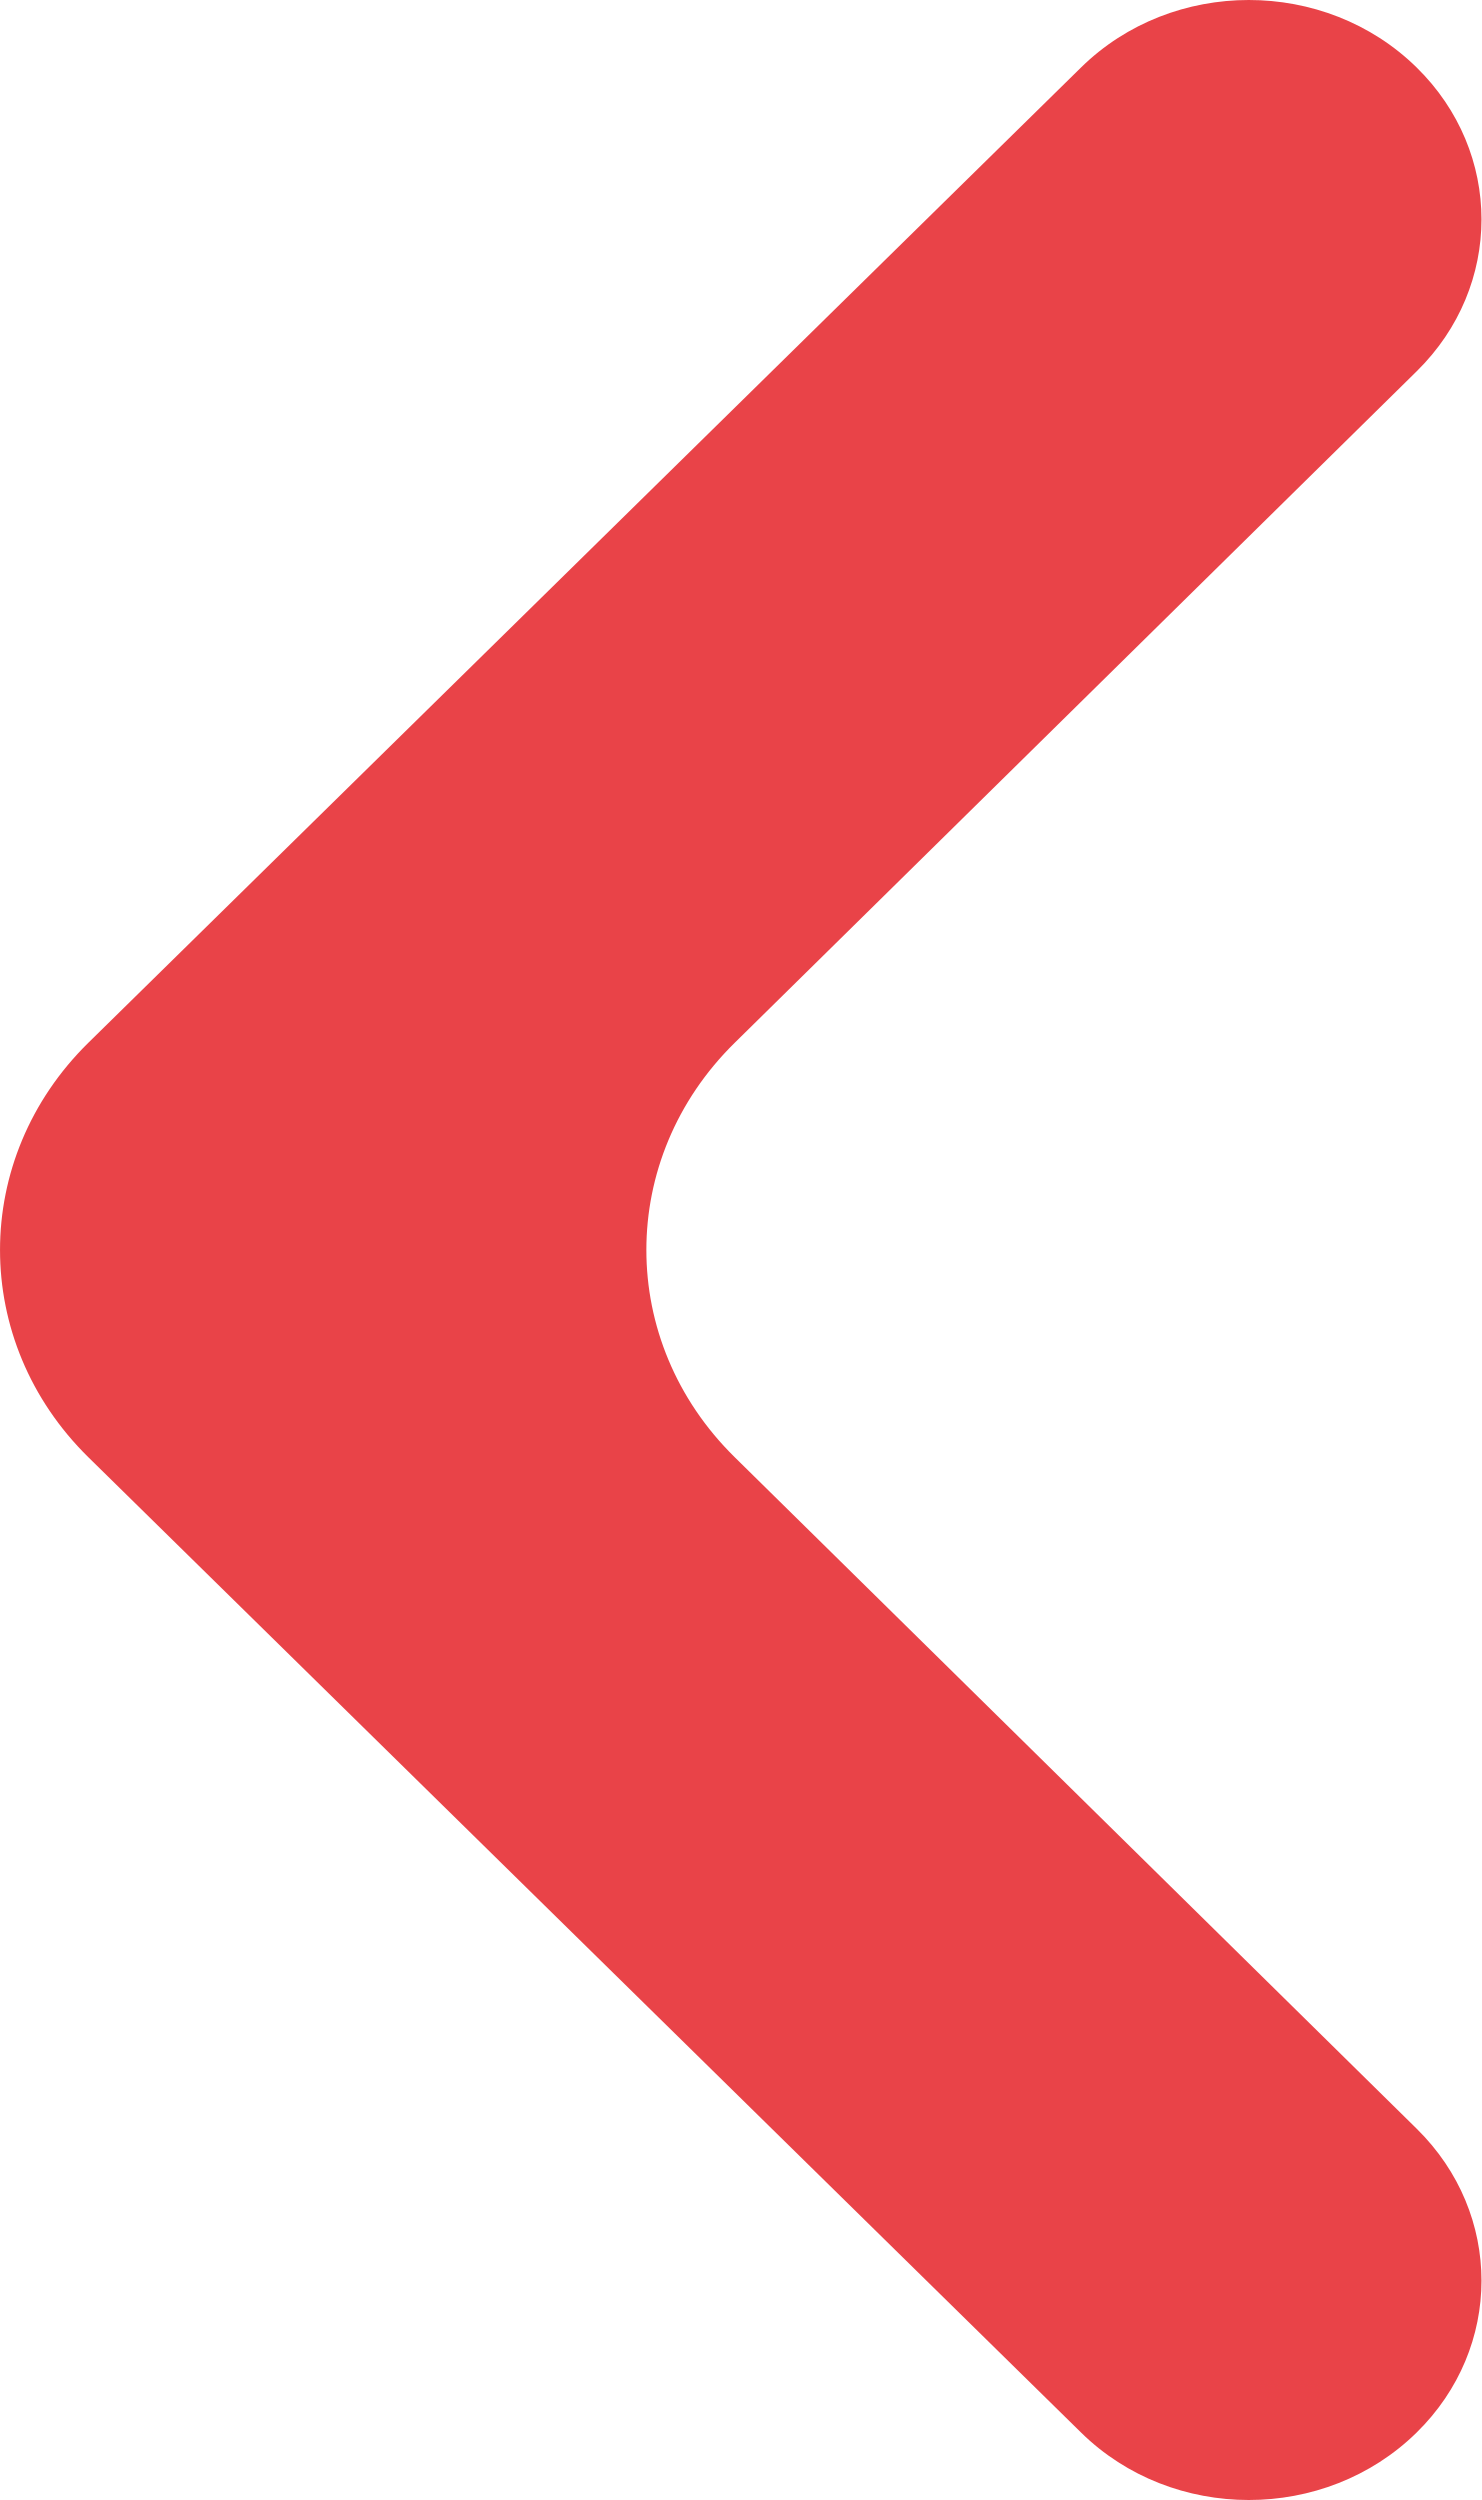
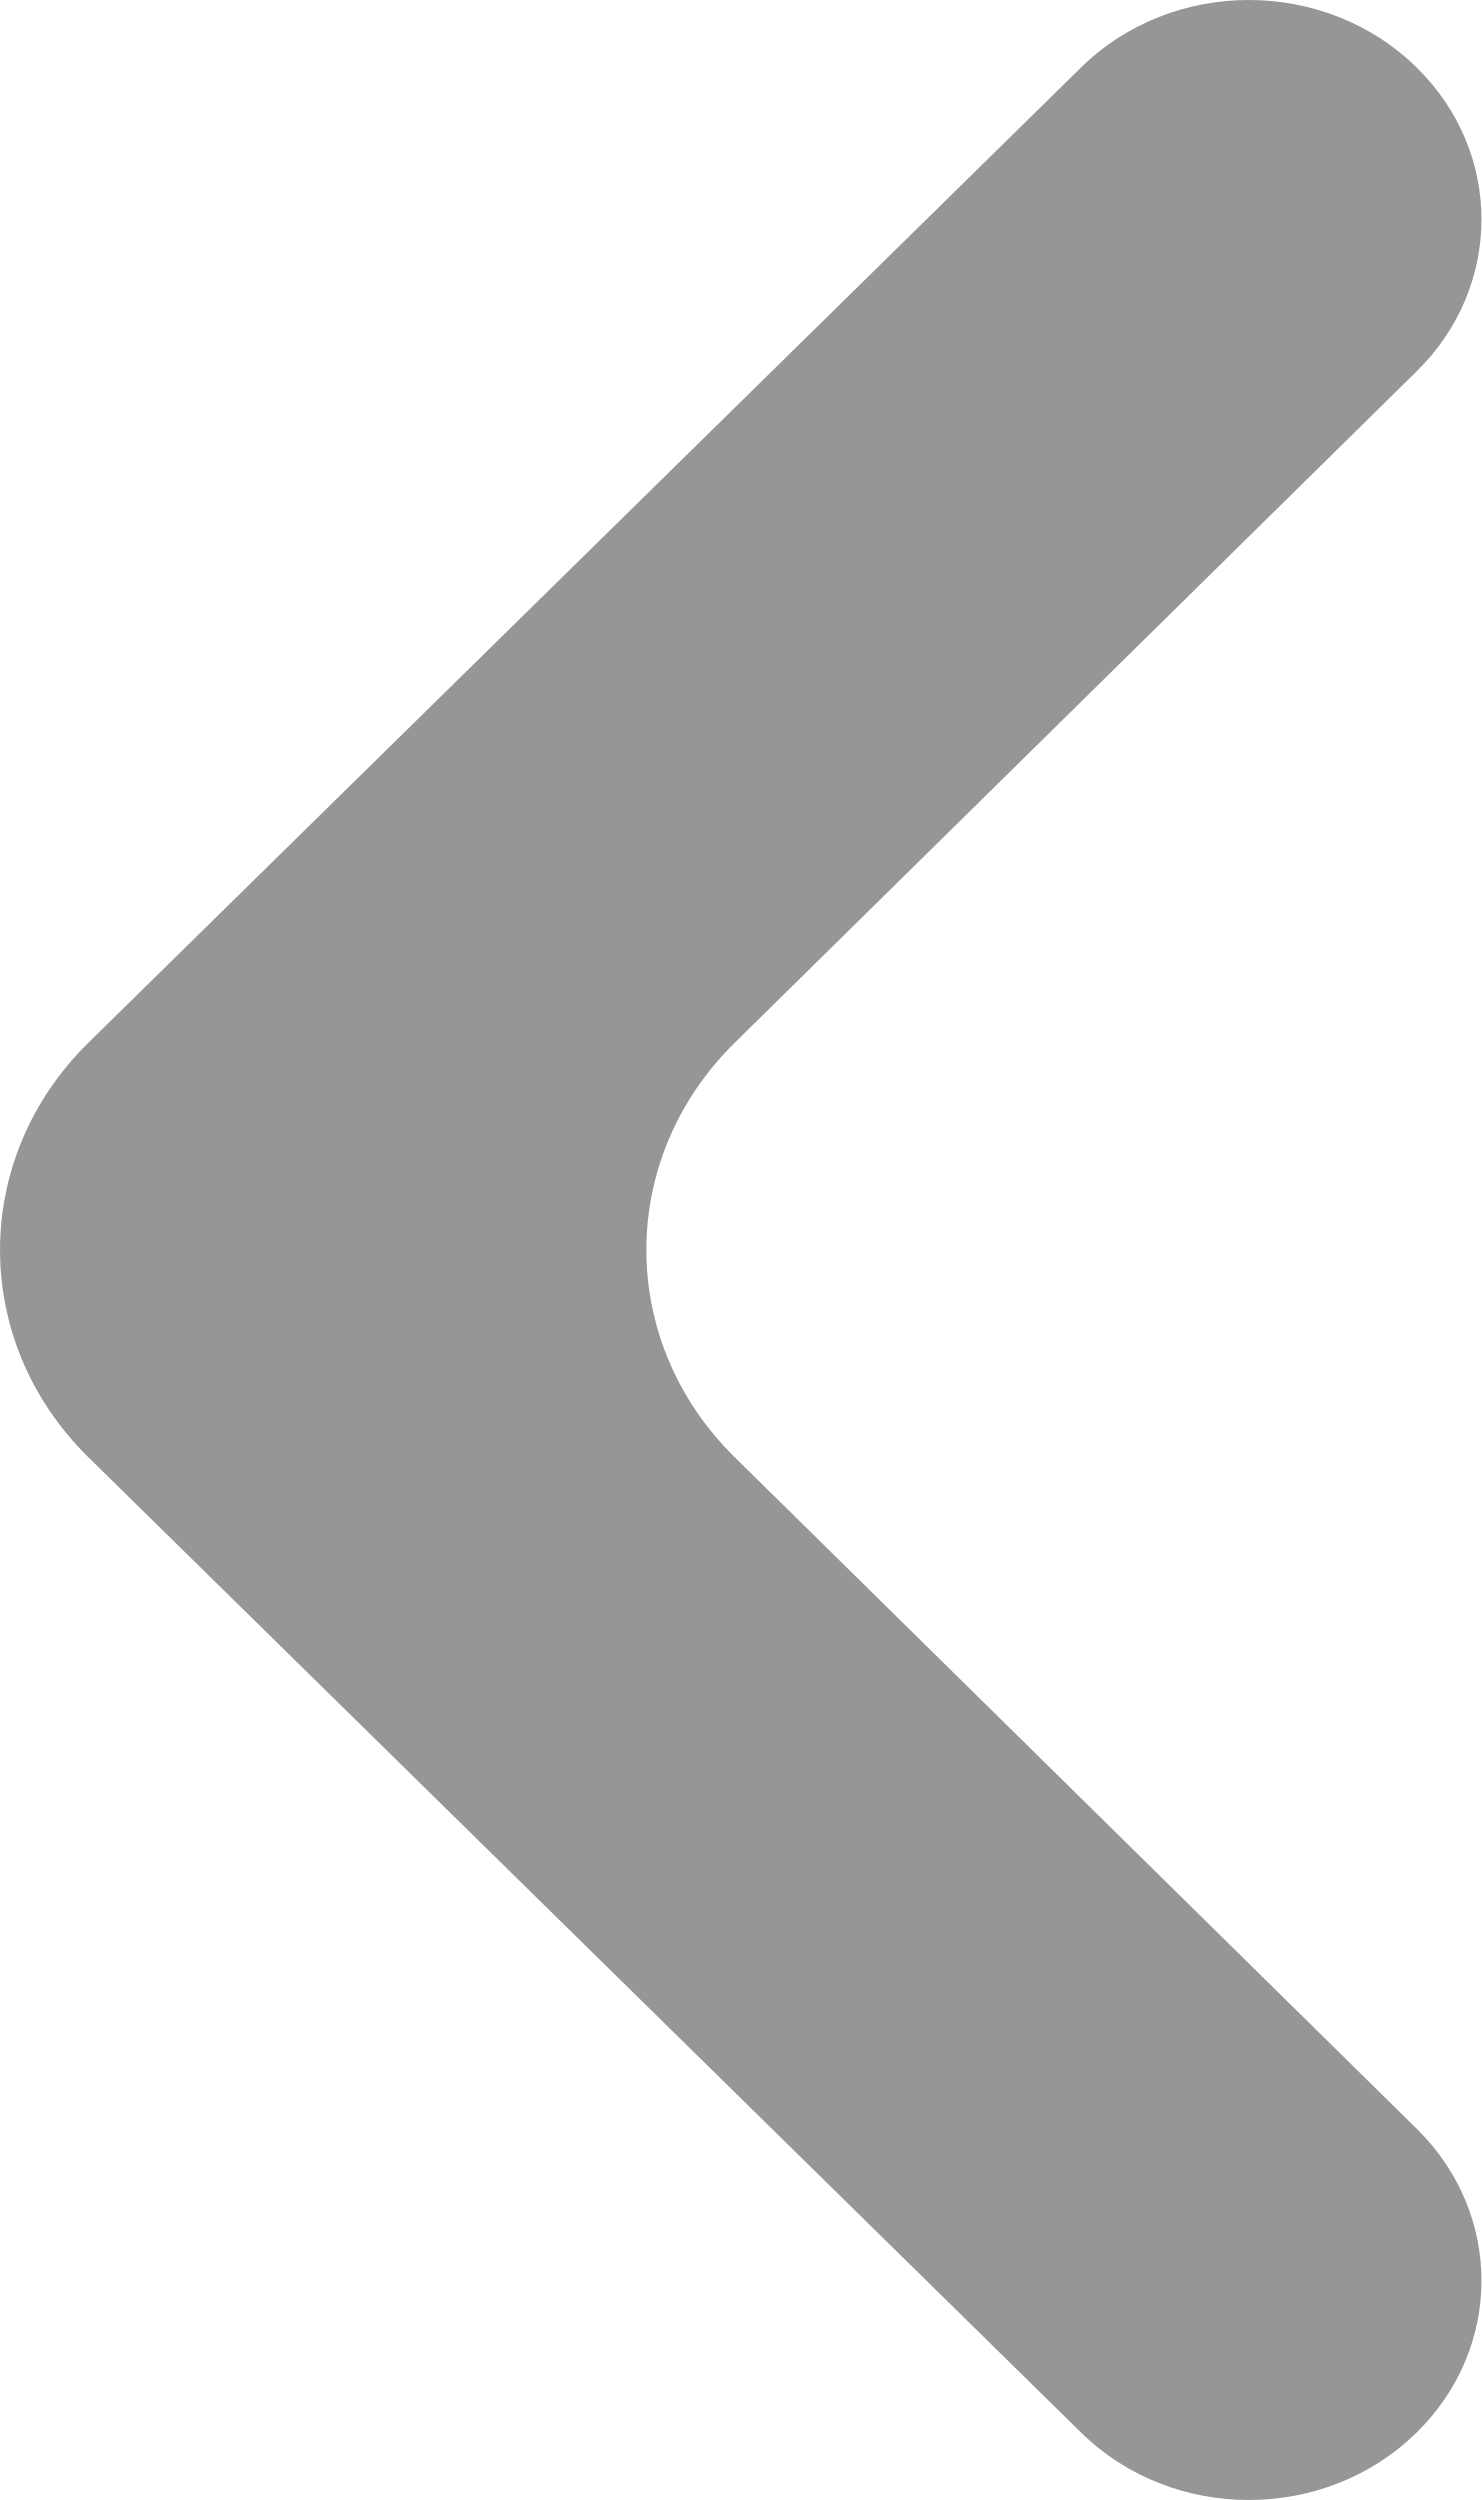
<svg xmlns="http://www.w3.org/2000/svg" width="16" height="27" viewBox="0 0 16 27" fill="none">
-   <path d="M15.302 4.008C16.233 3.091 16.233 1.645 15.3 0.729C14.311 -0.243 12.663 -0.243 11.675 0.729L0.955 11.261C-0.318 12.512 -0.318 14.488 0.955 15.739L11.675 26.271C12.663 27.243 14.311 27.243 15.3 26.271C16.233 25.355 16.233 23.909 15.302 22.992L7.934 15.737C6.663 14.486 6.663 12.514 7.934 11.263L15.302 4.008Z" fill="#E94348" />
+   <path fill="rgb(150, 150, 150)" d="M15.302 4.008C16.233 3.091 16.233 1.645 15.3 0.729C14.311 -0.243 12.663 -0.243 11.675 0.729L0.955 11.261C-0.318 12.512 -0.318 14.488 0.955 15.739L11.675 26.271C12.663 27.243 14.311 27.243 15.3 26.271C16.233 25.355 16.233 23.909 15.302 22.992L7.934 15.737C6.663 14.486 6.663 12.514 7.934 11.263L15.302 4.008Z" />
</svg>
